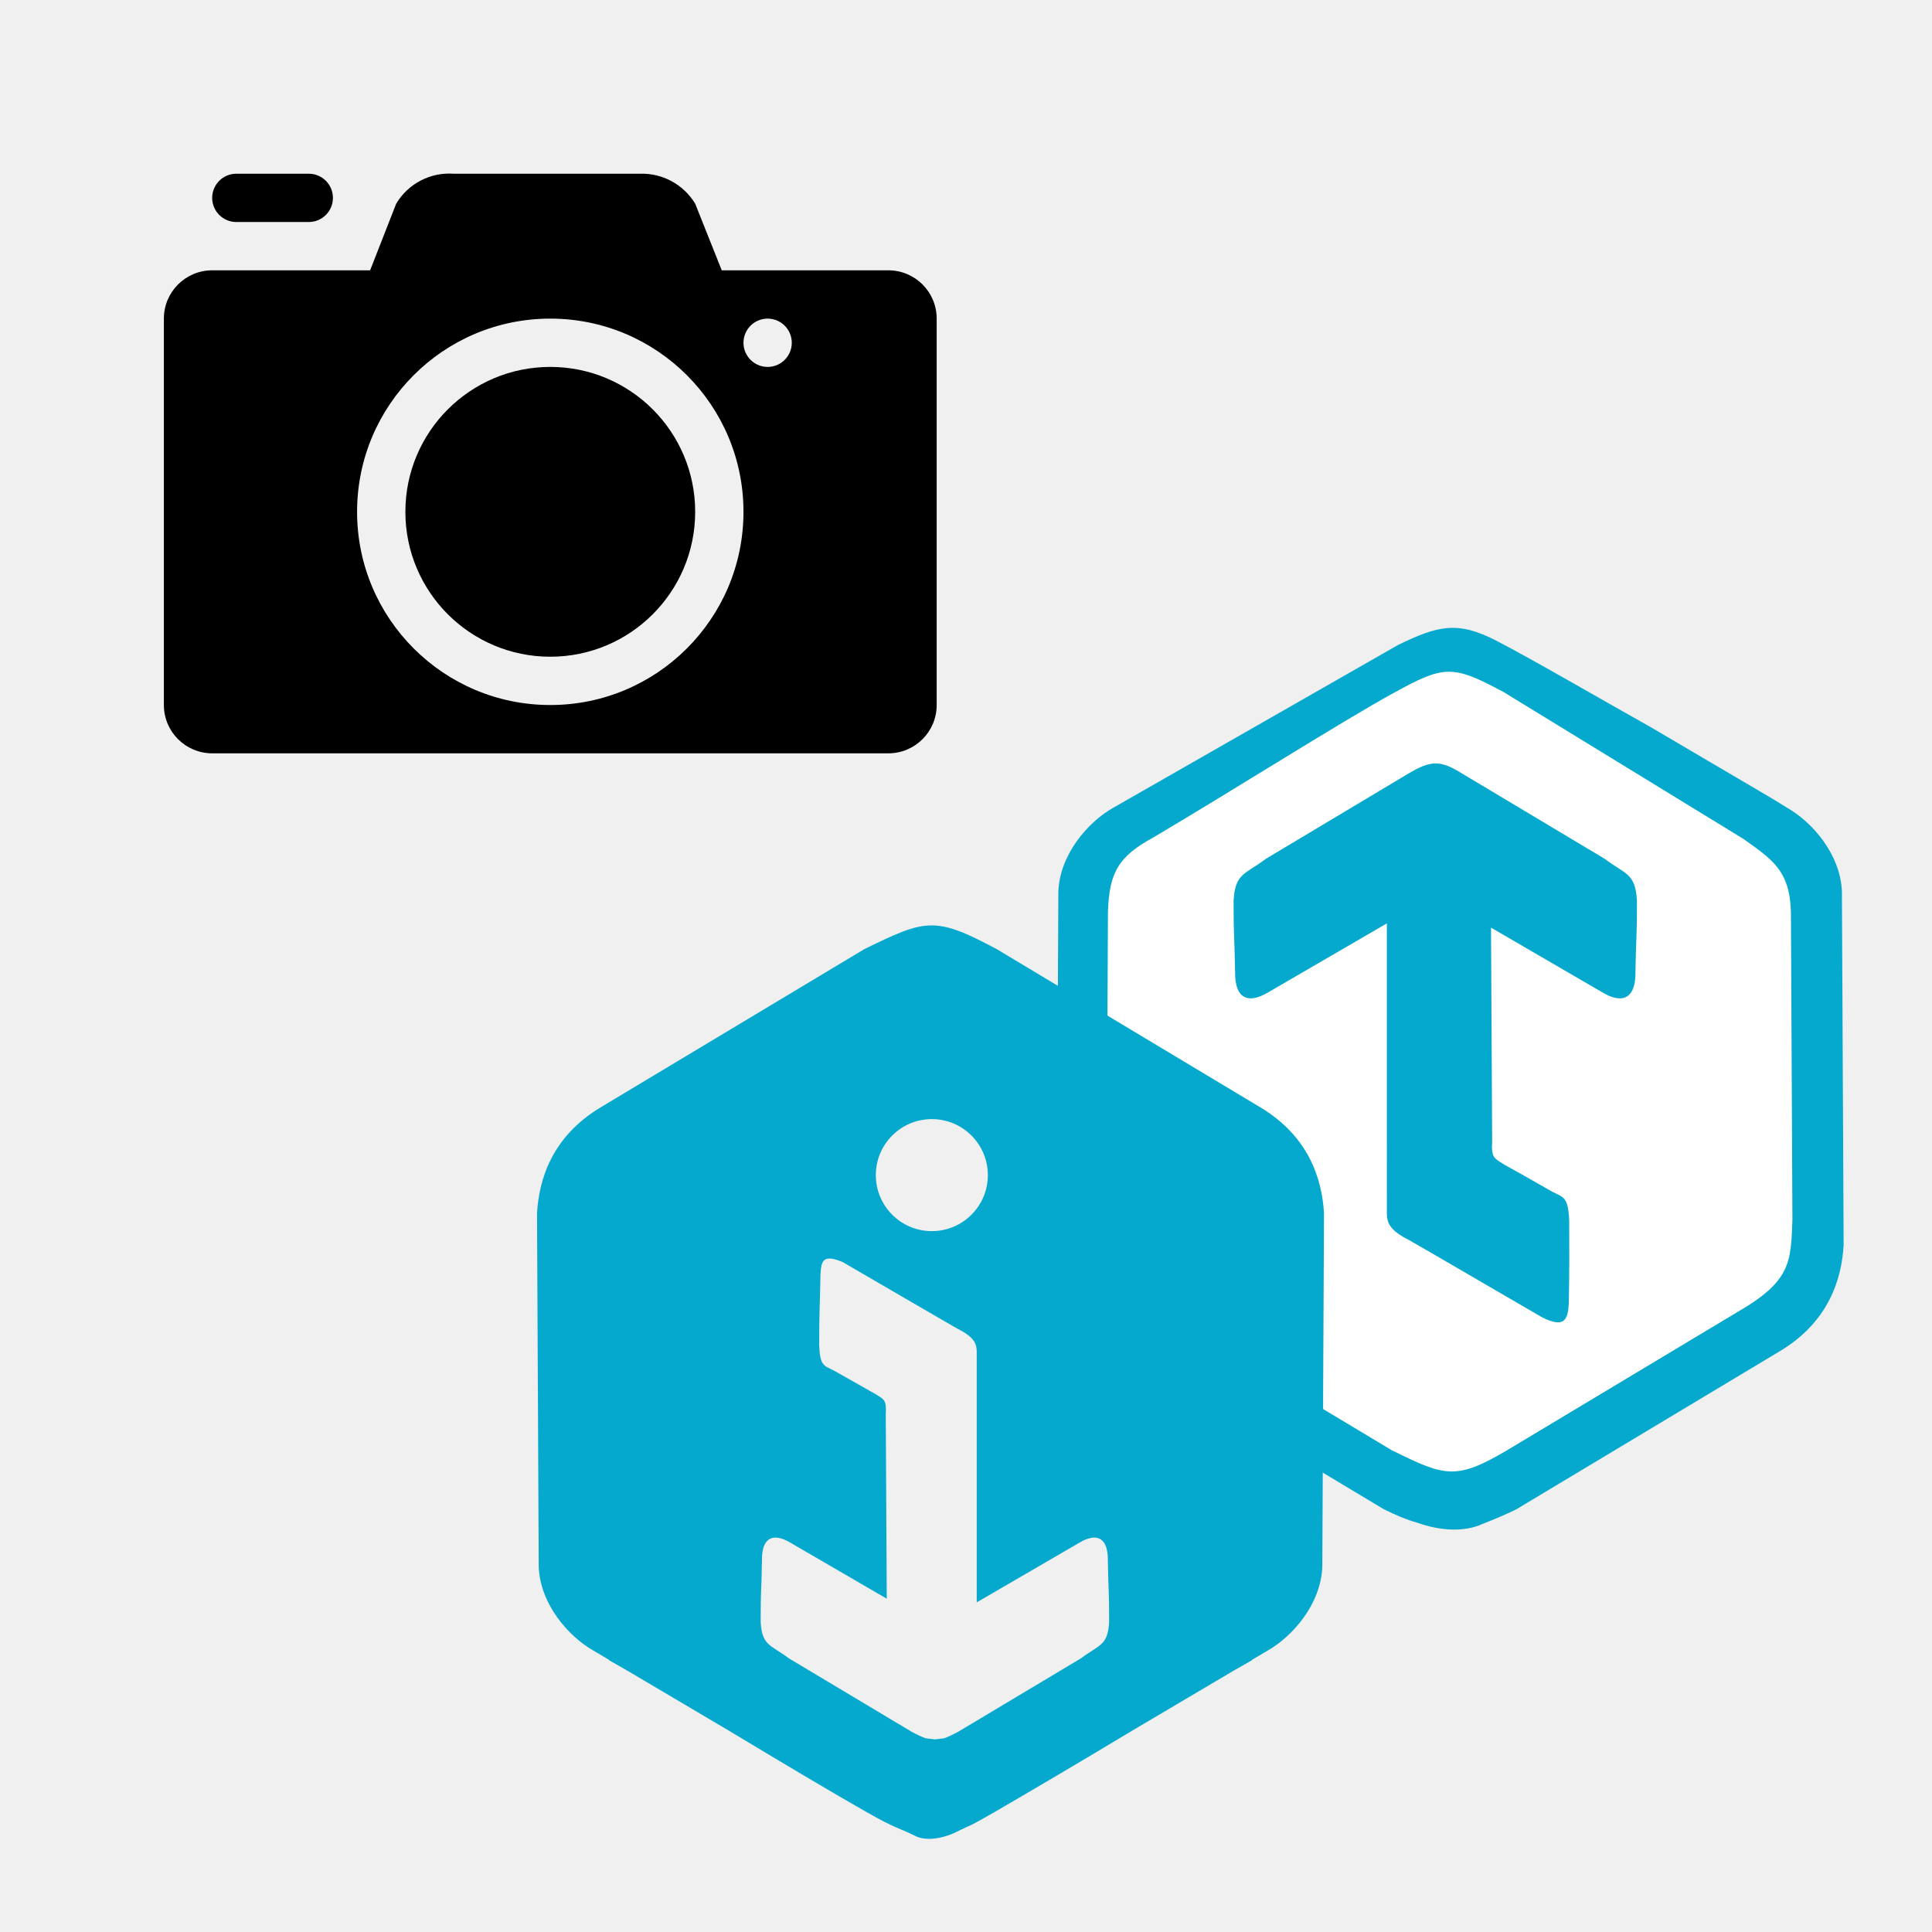
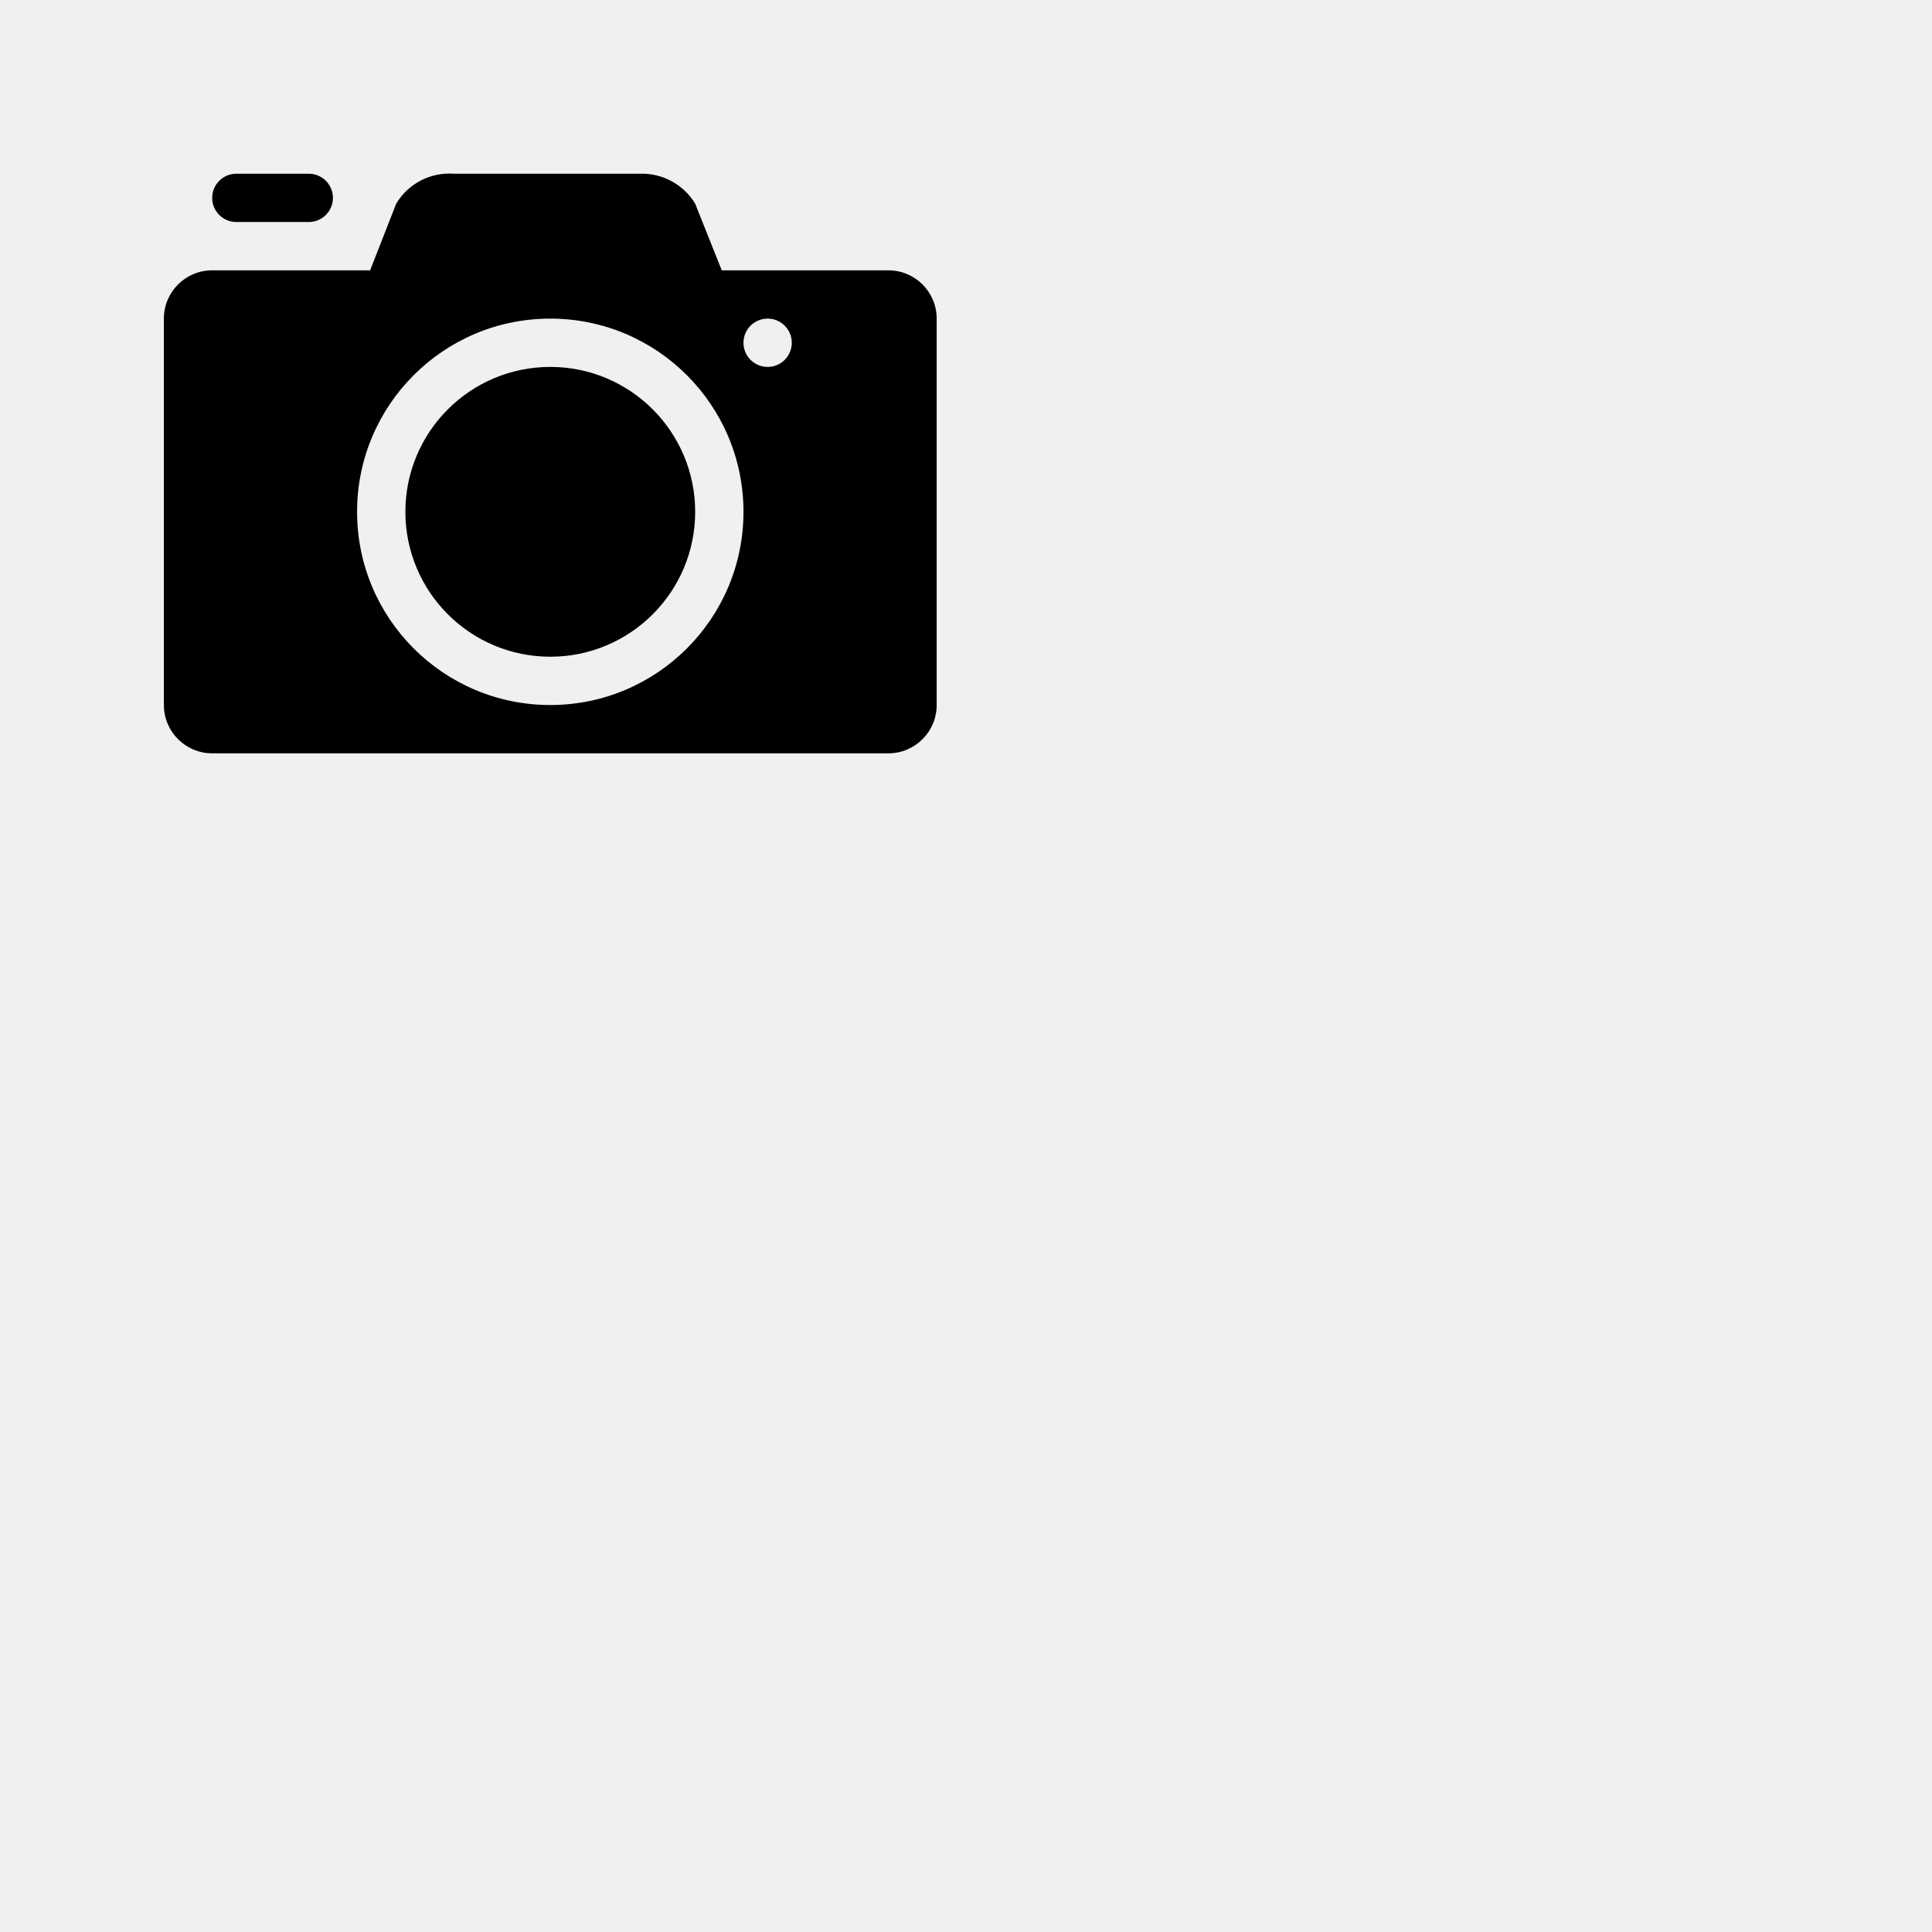
<svg xmlns="http://www.w3.org/2000/svg" viewBox="0 0 160 160" overflow="hidden" version="1.1" id="svg848">
  <defs id="defs836">
-     <clipPath id="clip0">
-       <path d="M 202,164 H 348 V 299 H 202 Z" fill-rule="evenodd" clip-rule="evenodd" id="path833" />
+     <clipPath clipPathUnits="userSpaceOnUse" id="clipPath2137">
+       <g id="g2141">
+         <path d="m 43.84,51.695 h 109.5 v 101.25 h -109.5 z" fill-rule="evenodd" clip-rule="evenodd" id="path2139" style="stroke-width:0.75" />
+       </g>
+     </clipPath>
+     <clipPath clipPathUnits="userSpaceOnUse" id="clipPath2143">
+       <g id="g2147">
+         <path d="m 43.84,51.695 h 109.5 v 101.25 h -109.5 z" fill-rule="evenodd" clip-rule="evenodd" id="path2145" style="stroke-width:0.75" />
+       </g>
+     </clipPath>
+     <clipPath clipPathUnits="userSpaceOnUse" id="clipPath2149">
+       <g id="g2153">
+         <path d="m 43.84,51.695 h 109.5 v 101.25 h -109.5 z" fill-rule="evenodd" clip-rule="evenodd" id="path2151" style="stroke-width:0.75" />
+       </g>
+     </clipPath>
+     <clipPath clipPathUnits="userSpaceOnUse" id="clipPath2155">
+       <g id="g2159">
+         <path d="m 43.84,51.695 h 109.5 v 101.25 h -109.5 z" fill-rule="evenodd" clip-rule="evenodd" id="path2157" style="stroke-width:0.75" />
+       </g>
    </clipPath>
  </defs>
-   <g clip-path="url(#clip0)" transform="matrix(0.75,0,0,0.75,-107.6601,-71.30543)" id="g846">
-     <path d="m 302.443,167.004 c 1.868,0.066 3.754,0.963 6.88,2.495 l 27.044,16.128 c 6.944,4.422 6.334,6.061 6.633,10.892 l -0.175,36.136 c -0.14,4.658 -1.269,6.546 -5.403,8.774 -9.391,5.518 -21.46,13.627 -28.372,16.352 -6.912,2.726 -7.259,3.183 -13.1,0 l -28.17,-16.553 c -3.429,-2.428 -5.465,-3.715 -5.605,-8.573 L 262,196.519 c 0.198,-4.932 0.092,-7.172 6.633,-10.892 l 27.044,-16.128 c 3.051,-1.795 4.899,-2.561 6.766,-2.495 z" fill="#ffffff" fill-rule="evenodd" id="path838" />
-     <path d="m 70.495,7.261 c 1.544,0.818 2.682,2.305 4.311,5.192 l 14.341,25.771 c 3.553,6.086 2.416,7.863 0.261,11.976 L 72.298,79.582 c -2.394,3.896 -4.649,3.995 -8.567,4.375 l -30.948,0.837 C 26.239,84.618 25.531,84.104 22.198,78.63 18.864,73.156 12.223,60.504 7.204,51.623 4.9,47.877 4.872,45.81 6.946,41.948 L 23.771,12.402 C 26.282,8.601 26.558,6.981 34.261,6.616 L 63.748,6.085 c 3.253,0.21 5.202,0.358 6.746,1.176 z M 76.541,4.073 C 75.158,2.11 72.606,0.983 70.2,0.559 69.003,0.24 67.674,0.091 66.257,0 L 32.425,0.609 C 26.03,0.687 22.422,4.145 20.391,7.247 L 1.087,41.145 c -1.947,3.682 -0.984,8.336 0.592,11.021 L 19.974,83.46 c 2.723,4.019 4.323,5.636 9.209,5.852 4.566,0.202 13,0.155 19.5,0.233 l 15.511,-0.14 2.042,-0.061 c 3.113,0.015 7.622,-1.487 9.829,-5.02 L 95.697,50.613 c 1.663,-3.314 2.843,-8.17 -0.299,-13.741 L 78.944,7.306 C 78.154,6.126 77.38,5.132 76.541,4.073 Z" fill="#05a9ce" fill-rule="evenodd" transform="matrix(0.866579,0.499039,0.499039,-0.866579,238.936,228.663)" id="path840" />
-     <path d="M 14.018,1.37 C 13.044,-0.115 12.21,-0.827 10.692,1.517 L 3.52,14.219 2.349,16.273 C 0.958,18.416 1.217,19.257 1.751,20.169 L 17.9,47.717 2.731,47.773 c -2.545,-0.02 -3.549,1.242 -1.984,3.819 2.247,3.996 1.555,2.98 3.831,6.864 1.692,2.52 2.496,1.835 5.445,2.169 l 18.279,0.161 c 2.95,0.014 3.819,-0.495 5.144,-3.016 l 8.789,-16.029 c 1.149,-2.736 2.14,-3.103 0.767,-5.811 -2.277,-3.883 -1.728,-2.783 -4.118,-6.696 -1.113,-1.968 -2.287,-2.314 -3.321,-1.424 -0.345,0.297 -0.674,0.732 -0.98,1.289 L 27.584,41.495 15.78,21.11 c -1.082,-1.613 -0.748,-1.779 -0.151,-2.954 1.139,-1.928 1.303,-2.209 3.037,-5.23 0.74,-1.168 1.266,-1.358 -0.012,-3.742 C 16.376,5.302 16.407,5.282 14.018,1.37 Z" fill="#05a9ce" fill-rule="evenodd" transform="matrix(0.862689,-0.505735,-0.505735,-0.862689,305.375,247.252)" id="path842" />
-     <path d="m 234.606,234.195 c -0.338,0.254 -0.422,0.81 -0.46,1.576 -0.072,3.96 -0.143,3.961 -0.144,7.849 0.089,2.335 0.564,2.247 1.626,2.794 l 4.549,2.571 c 0.958,0.615 1.279,0.593 1.177,2.268 l 0.109,20.35 -10.632,-6.18 c -0.472,-0.282 -0.907,-0.462 -1.294,-0.532 -1.16,-0.213 -1.883,0.558 -1.853,2.511 -0.071,3.96 -0.143,2.901 -0.143,6.789 0.159,2.618 1.058,2.459 3.11,3.996 l 13.553,8.106 c 0.654,0.349 1.148,0.585 1.556,0.722 l 0.996,0.124 0.011,0.005 0.013,-0.002 0.012,0.002 c 0.004,-0.002 0.008,-0.003 0.012,-0.005 l 0.996,-0.123 c 0.407,-0.138 0.901,-0.374 1.556,-0.723 l 13.553,-8.106 c 2.052,-1.537 2.95,-1.378 3.11,-3.995 -0.001,-3.889 -0.072,-2.83 -0.143,-6.79 0.04,-2.604 -1.259,-3.106 -3.148,-1.979 l -11.33,6.585 v -27.586 c 0,-0.913 -0.174,-1.653 -2.147,-2.642 l -1.77,-1.02 -10.895,-6.332 c -1.052,-0.44 -1.643,-0.487 -1.98,-0.233 z m 11.835,-15.548 c -3.416,0 -6.185,2.769 -6.185,6.185 0,3.416 2.769,6.185 6.185,6.185 3.416,0 6.185,-2.769 6.185,-6.185 0,-3.416 -2.769,-6.185 -6.185,-6.185 z m -7.466,-18.763 c 6.8,-3.318 7.781,-3.675 14.64,0 l 29.014,17.411 c 5.503,3.259 6.904,8.056 7.116,11.758 l -0.188,39.01 c -0.15,4.162 -3.307,7.715 -6.013,9.255 l -1.752,1.036 0.013,0.036 -2.047,1.167 -11.325,6.696 c -5.024,3.026 -11.894,7.081 -15.111,8.934 -3.217,1.853 -2.303,1.231 -4.189,2.183 -1.594,0.773 -3.426,1.011 -4.545,0.416 -2.065,-1.012 -1.915,-0.677 -5.32,-2.599 -3.405,-1.923 -10.087,-5.909 -15.111,-8.935 l -11.296,-6.679 -2.075,-1.183 0.013,-0.036 -1.753,-1.036 c -2.705,-1.54 -5.863,-5.093 -6.013,-9.256 l -0.188,-39.009 c 0.212,-3.702 1.613,-8.499 7.117,-11.758 z" fill="#05a9ce" fill-rule="evenodd" id="path844" />
-   </g>
+   <path d="m 119.172,53.948 c 1.401,0.05 2.816,0.722 5.16,1.871 l 20.283,12.096 c 5.208,3.317 4.75,4.546 4.975,8.169 l -0.131,27.102 c -0.105,3.494 -0.952,4.91 -4.052,6.58 -7.043,4.138 -16.095,10.22 -21.279,12.264 -5.184,2.045 -5.444,2.387 -9.825,0 l -21.128,-12.415 c -2.572,-1.821 -4.099,-2.786 -4.204,-6.43 l -0.131,-27.102 c 0.148,-3.699 0.069,-5.379 4.975,-8.169 l 20.283,-12.096 c 2.288,-1.346 3.674,-1.921 5.074,-1.871 z" fill="#ffffff" fill-rule="evenodd" id="path838" style="stroke-width:0.75" clip-path="url(#clipPath2155)" />
+   <path d="m 120.076,121.857 c 1.31,0.046 2.606,-0.494 4.745,-1.761 l 18.966,-11.382 c 4.587,-2.625 4.513,-4.206 4.652,-7.686 l -0.123,-25.501 c -0.098,-3.428 -1.526,-4.337 -3.931,-6.05 L 124.586,57.351 c -4.32,-2.335 -4.972,-2.265 -9.187,0.044 -4.215,2.31 -13.267,8.047 -19.853,11.941 -2.899,1.572 -3.691,2.905 -3.789,6.192 l -0.123,25.501 c 0.209,3.409 -0.218,4.566 4.652,7.686 l 18.966,11.381 c 2.192,1.081 3.515,1.714 4.825,1.761 z m 2.737,4.335 c -1.634,0.758 -3.714,0.535 -5.437,-0.089 -0.897,-0.24 -1.817,-0.641 -2.771,-1.113 L 92.844,111.932 c -4.127,-2.444 -5.178,-6.042 -5.337,-8.818 l 0.141,-29.257 c 0.112,-3.122 2.481,-5.786 4.51,-6.941 l 23.603,-13.491 c 3.274,-1.593 4.919,-2.045 8.176,-0.357 3.043,1.578 8.507,4.765 12.761,7.147 l 10.029,5.897 1.305,0.804 c 2.029,1.155 4.397,3.819 4.51,6.941 l 0.141,29.257 c -0.159,2.776 -1.21,6.374 -5.337,8.818 l -21.76,13.058 c -0.955,0.471 -1.83,0.828 -2.771,1.202 z" fill="#05a9ce" fill-rule="evenodd" id="path840" style="stroke-width:0.75" clip-path="url(#clipPath2149)" />
+   <path d="m 129.921,107.93 c -0.067,1.33 -0.336,2.107 -2.208,1.166 l -9.458,-5.498 -1.537,-0.885 c -1.713,-0.859 -1.864,-1.501 -1.864,-2.294 l -6e-5,-23.949 -9.836,5.717 c -1.639,0.978 -2.767,0.542 -2.732,-1.719 -0.062,-3.437 -0.124,-2.518 -0.125,-5.894 0.139,-2.272 0.919,-2.134 2.7,-3.469 l 11.766,-7.037 c 1.903,-1.128 2.658,-1.128 4.472,-4.2e-5 l 11.766,7.037 c 1.781,1.334 2.562,1.196 2.7,3.469 -6e-4,3.376 -0.063,2.457 -0.125,5.894 0.026,1.696 -0.602,2.365 -1.609,2.181 -0.336,-0.061 -0.714,-0.218 -1.123,-0.462 l -9.23,-5.365 0.095,17.667 c -0.089,1.454 0.191,1.435 1.022,1.968 1.468,0.815 1.681,0.935 3.949,2.232 0.922,0.475 1.334,0.399 1.412,2.425 -6.9e-4,3.376 0.026,3.377 -0.036,6.814 z" fill="#05a9ce" fill-rule="evenodd" id="path842" style="stroke-width:0.75" clip-path="url(#clipPath2143)" />
+   <path d="m 68.294,104.341 c -0.254,0.191 -0.317,0.608 -0.345,1.182 -0.054,2.97 -0.107,2.971 -0.108,5.887 0.067,1.751 0.423,1.685 1.22,2.095 l 3.412,1.928 c 0.719,0.461 0.959,0.445 0.883,1.701 l 0.082,15.262 -7.974,-4.635 c -0.354,-0.211 -0.68,-0.346 -0.971,-0.399 -0.87,-0.16 -1.412,0.418 -1.39,1.883 -0.053,2.97 -0.107,2.176 -0.107,5.092 0.119,1.964 0.793,1.844 2.333,2.997 l 10.165,6.08 c 0.49,0.262 0.861,0.439 1.167,0.541 l 0.747,0.093 0.008,0.004 0.01,-0.001 0.009,0.001 c 0.003,-0.001 0.006,-0.002 0.009,-0.004 l 0.747,-0.092 c 0.305,-0.103 0.676,-0.281 1.167,-0.542 l 10.165,-6.08 c 1.539,-1.153 2.212,-1.034 2.333,-2.996 -7.5e-4,-2.917 -0.054,-2.123 -0.107,-5.093 0.03,-1.953 -0.944,-2.329 -2.361,-1.484 l -8.498,4.939 v -20.689 c 0,-0.685 -0.131,-1.24 -1.61,-1.982 l -1.327,-0.765 -8.171,-4.749 c -0.789,-0.33 -1.232,-0.365 -1.485,-0.175 z m 8.876,-11.661 c -2.562,0 -4.639,2.077 -4.639,4.639 0,2.562 2.077,4.639 4.639,4.639 2.562,0 4.639,-2.077 4.639,-4.639 0,-2.562 -2.077,-4.639 -4.639,-4.639 z m -5.599,-14.072 c 5.1,-2.489 5.836,-2.756 10.98,0 l 21.761,13.058 c 4.127,2.444 5.178,6.042 5.337,8.819 l -0.141,29.258 c -0.113,3.122 -2.48,5.786 -4.51,6.941 l -1.314,0.777 0.01,0.027 -1.535,0.875 -8.494,5.022 c -3.768,2.269 -8.921,5.311 -11.333,6.7 -2.413,1.39 -1.727,0.923 -3.142,1.637 -1.196,0.58 -2.57,0.758 -3.409,0.312 -1.549,-0.759 -1.436,-0.508 -3.99,-1.949 -2.554,-1.442 -7.565,-4.432 -11.333,-6.701 l -8.472,-5.009 -1.556,-0.887 0.01,-0.027 -1.315,-0.777 c -2.029,-1.155 -4.397,-3.82 -4.51,-6.942 l -0.141,-29.257 c 0.159,-2.776 1.21,-6.374 5.338,-8.819 z" fill="#05a9ce" fill-rule="evenodd" id="path844" style="stroke-width:0.75" clip-path="url(#clipPath2137)" />
  <g transform="matrix(4,0,0,4,13.57186,6.386763)" id="g861">
    <path d="M 1.5,3 H 3 A 0.5,0.5 0 0 0 3,2 H 1.5 a 0.5,0.5 0 0 0 0,1 z" id="path844-7" />
    <path d="M 15,4 H 11.55 L 11,2.62 A 1.29,1.29 0 0 0 9.85,2 H 6 A 1.28,1.28 0 0 0 4.81,2.62 L 4.27,4 H 1 A 1,1 0 0 0 0,5 v 8 a 1,1 0 0 0 1,1 h 14 a 1,1 0 0 0 1,-1 V 5 A 1,1 0 0 0 15,4 Z M 8,13 A 4,4 0 1 1 12,9 4,4 0 0 1 8,13 Z M 12.5,6 A 0.5,0.5 0 1 1 13,5.5 0.5,0.5 0 0 1 12.5,6 Z" id="path846" />
    <path d="M 8,6 A 3,3 0 1 0 11,9 3,3 0 0 0 8,6" id="path848" />
  </g>
</svg>
